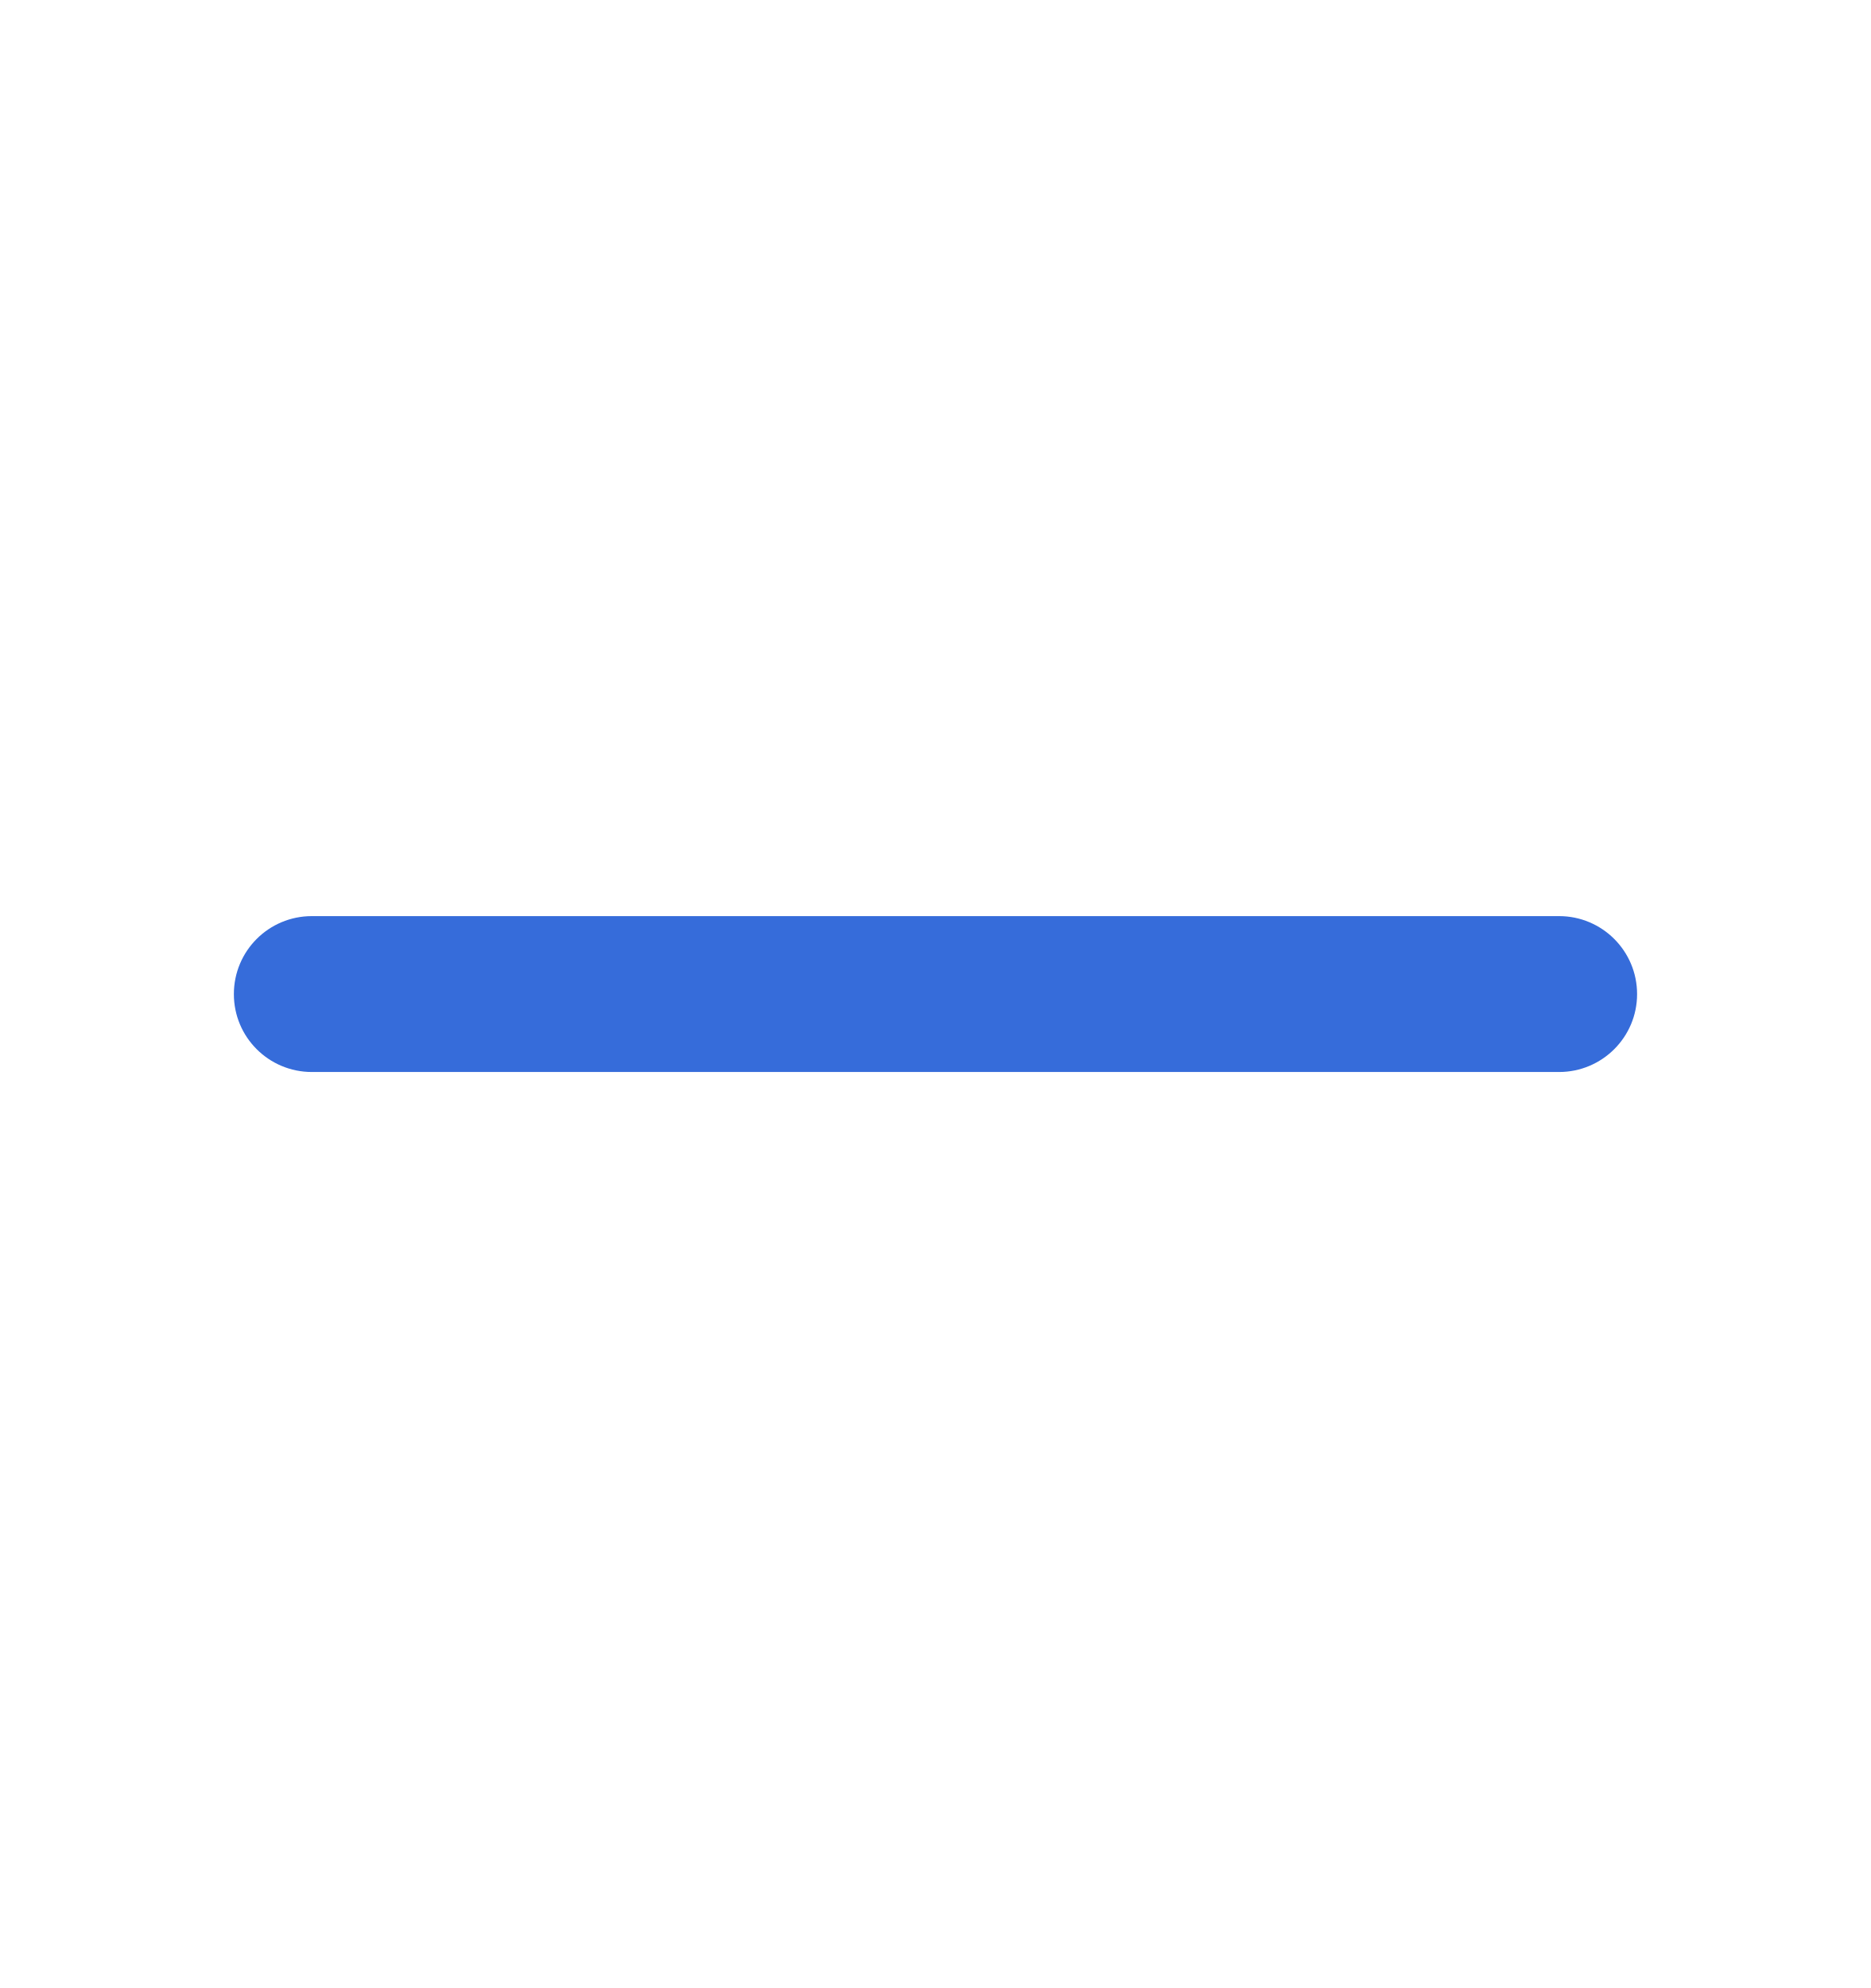
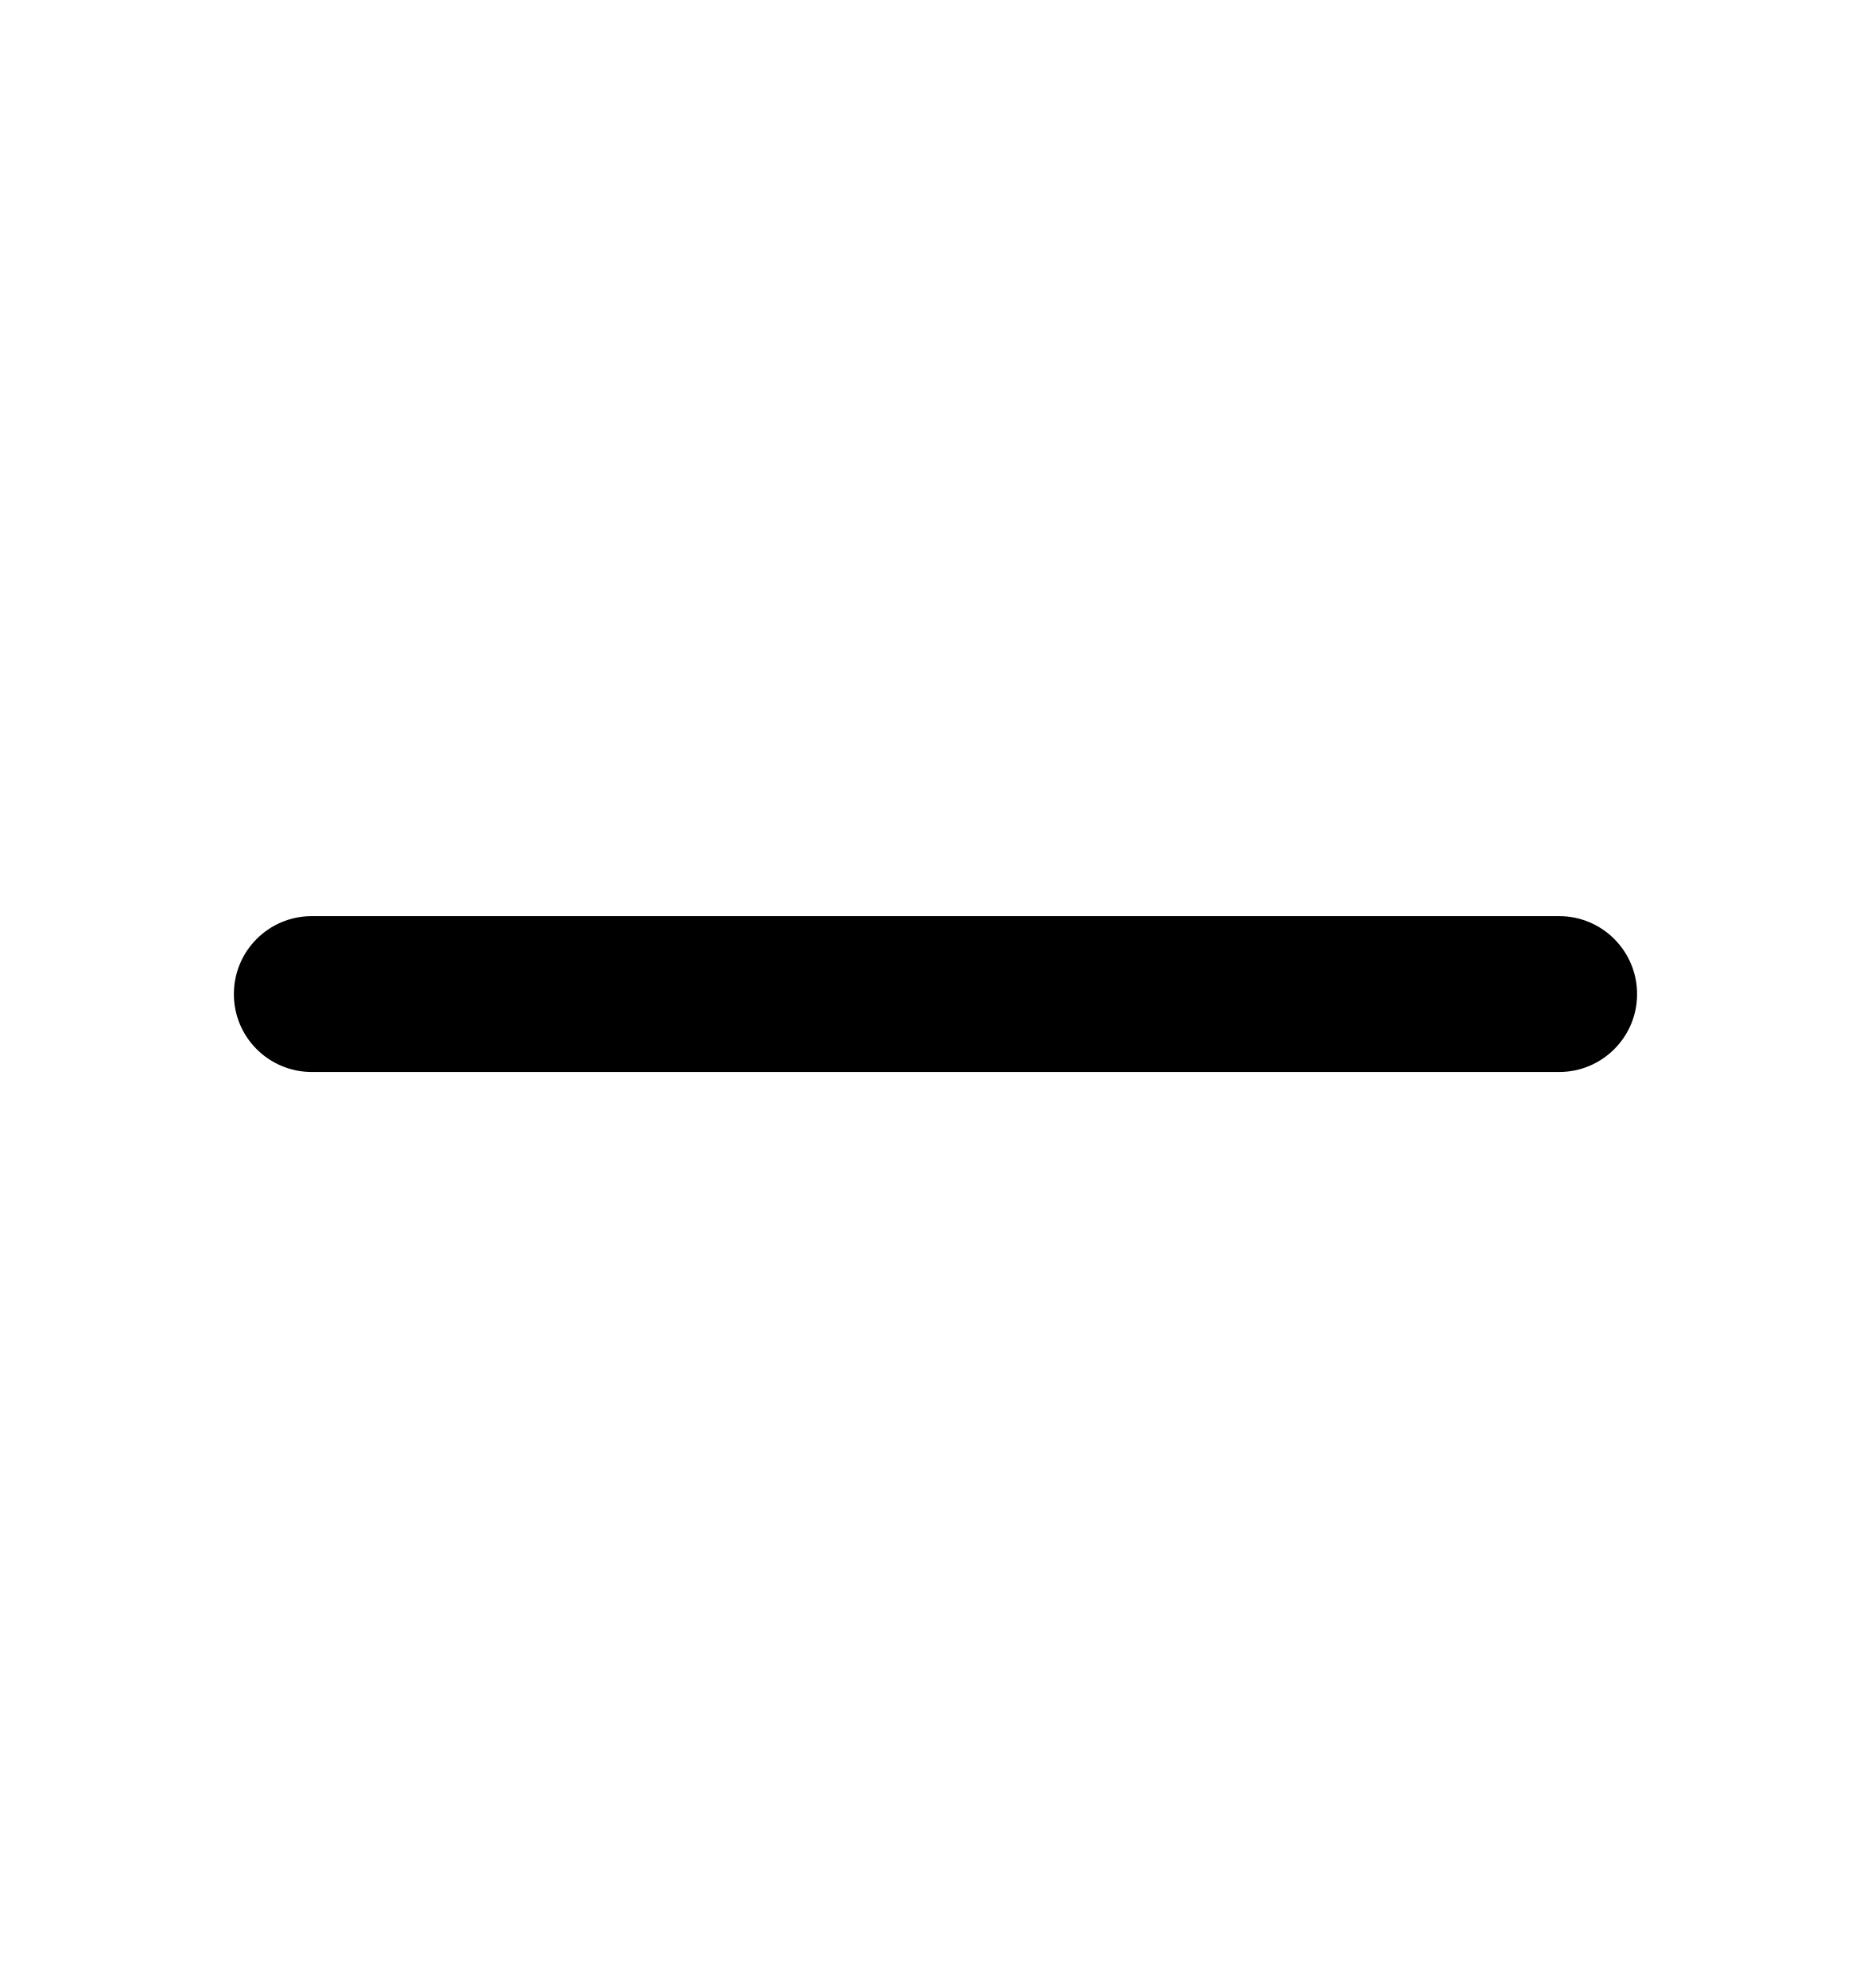
- <svg xmlns="http://www.w3.org/2000/svg" width="16" height="17" viewBox="0 0 16 17" fill="none">
+ <svg xmlns="http://www.w3.org/2000/svg" width="16" height="17" viewBox="0 0 16 17">
  <g id="Component 152">
-     <path id="icon" d="M2.667 7.834C2.298 7.834 2 8.132 2 8.501C2 8.869 2.298 9.167 2.667 9.167H13.333C13.701 9.167 14 8.869 14 8.501C14 8.132 13.701 7.834 13.333 7.834H2.667Z" fill="#366CDA" />
+     <path id="icon" d="M2.667 7.834C2.298 7.834 2 8.132 2 8.501C2 8.869 2.298 9.167 2.667 9.167H13.333C13.701 9.167 14 8.869 14 8.501C14 8.132 13.701 7.834 13.333 7.834H2.667Z" />
  </g>
</svg>
